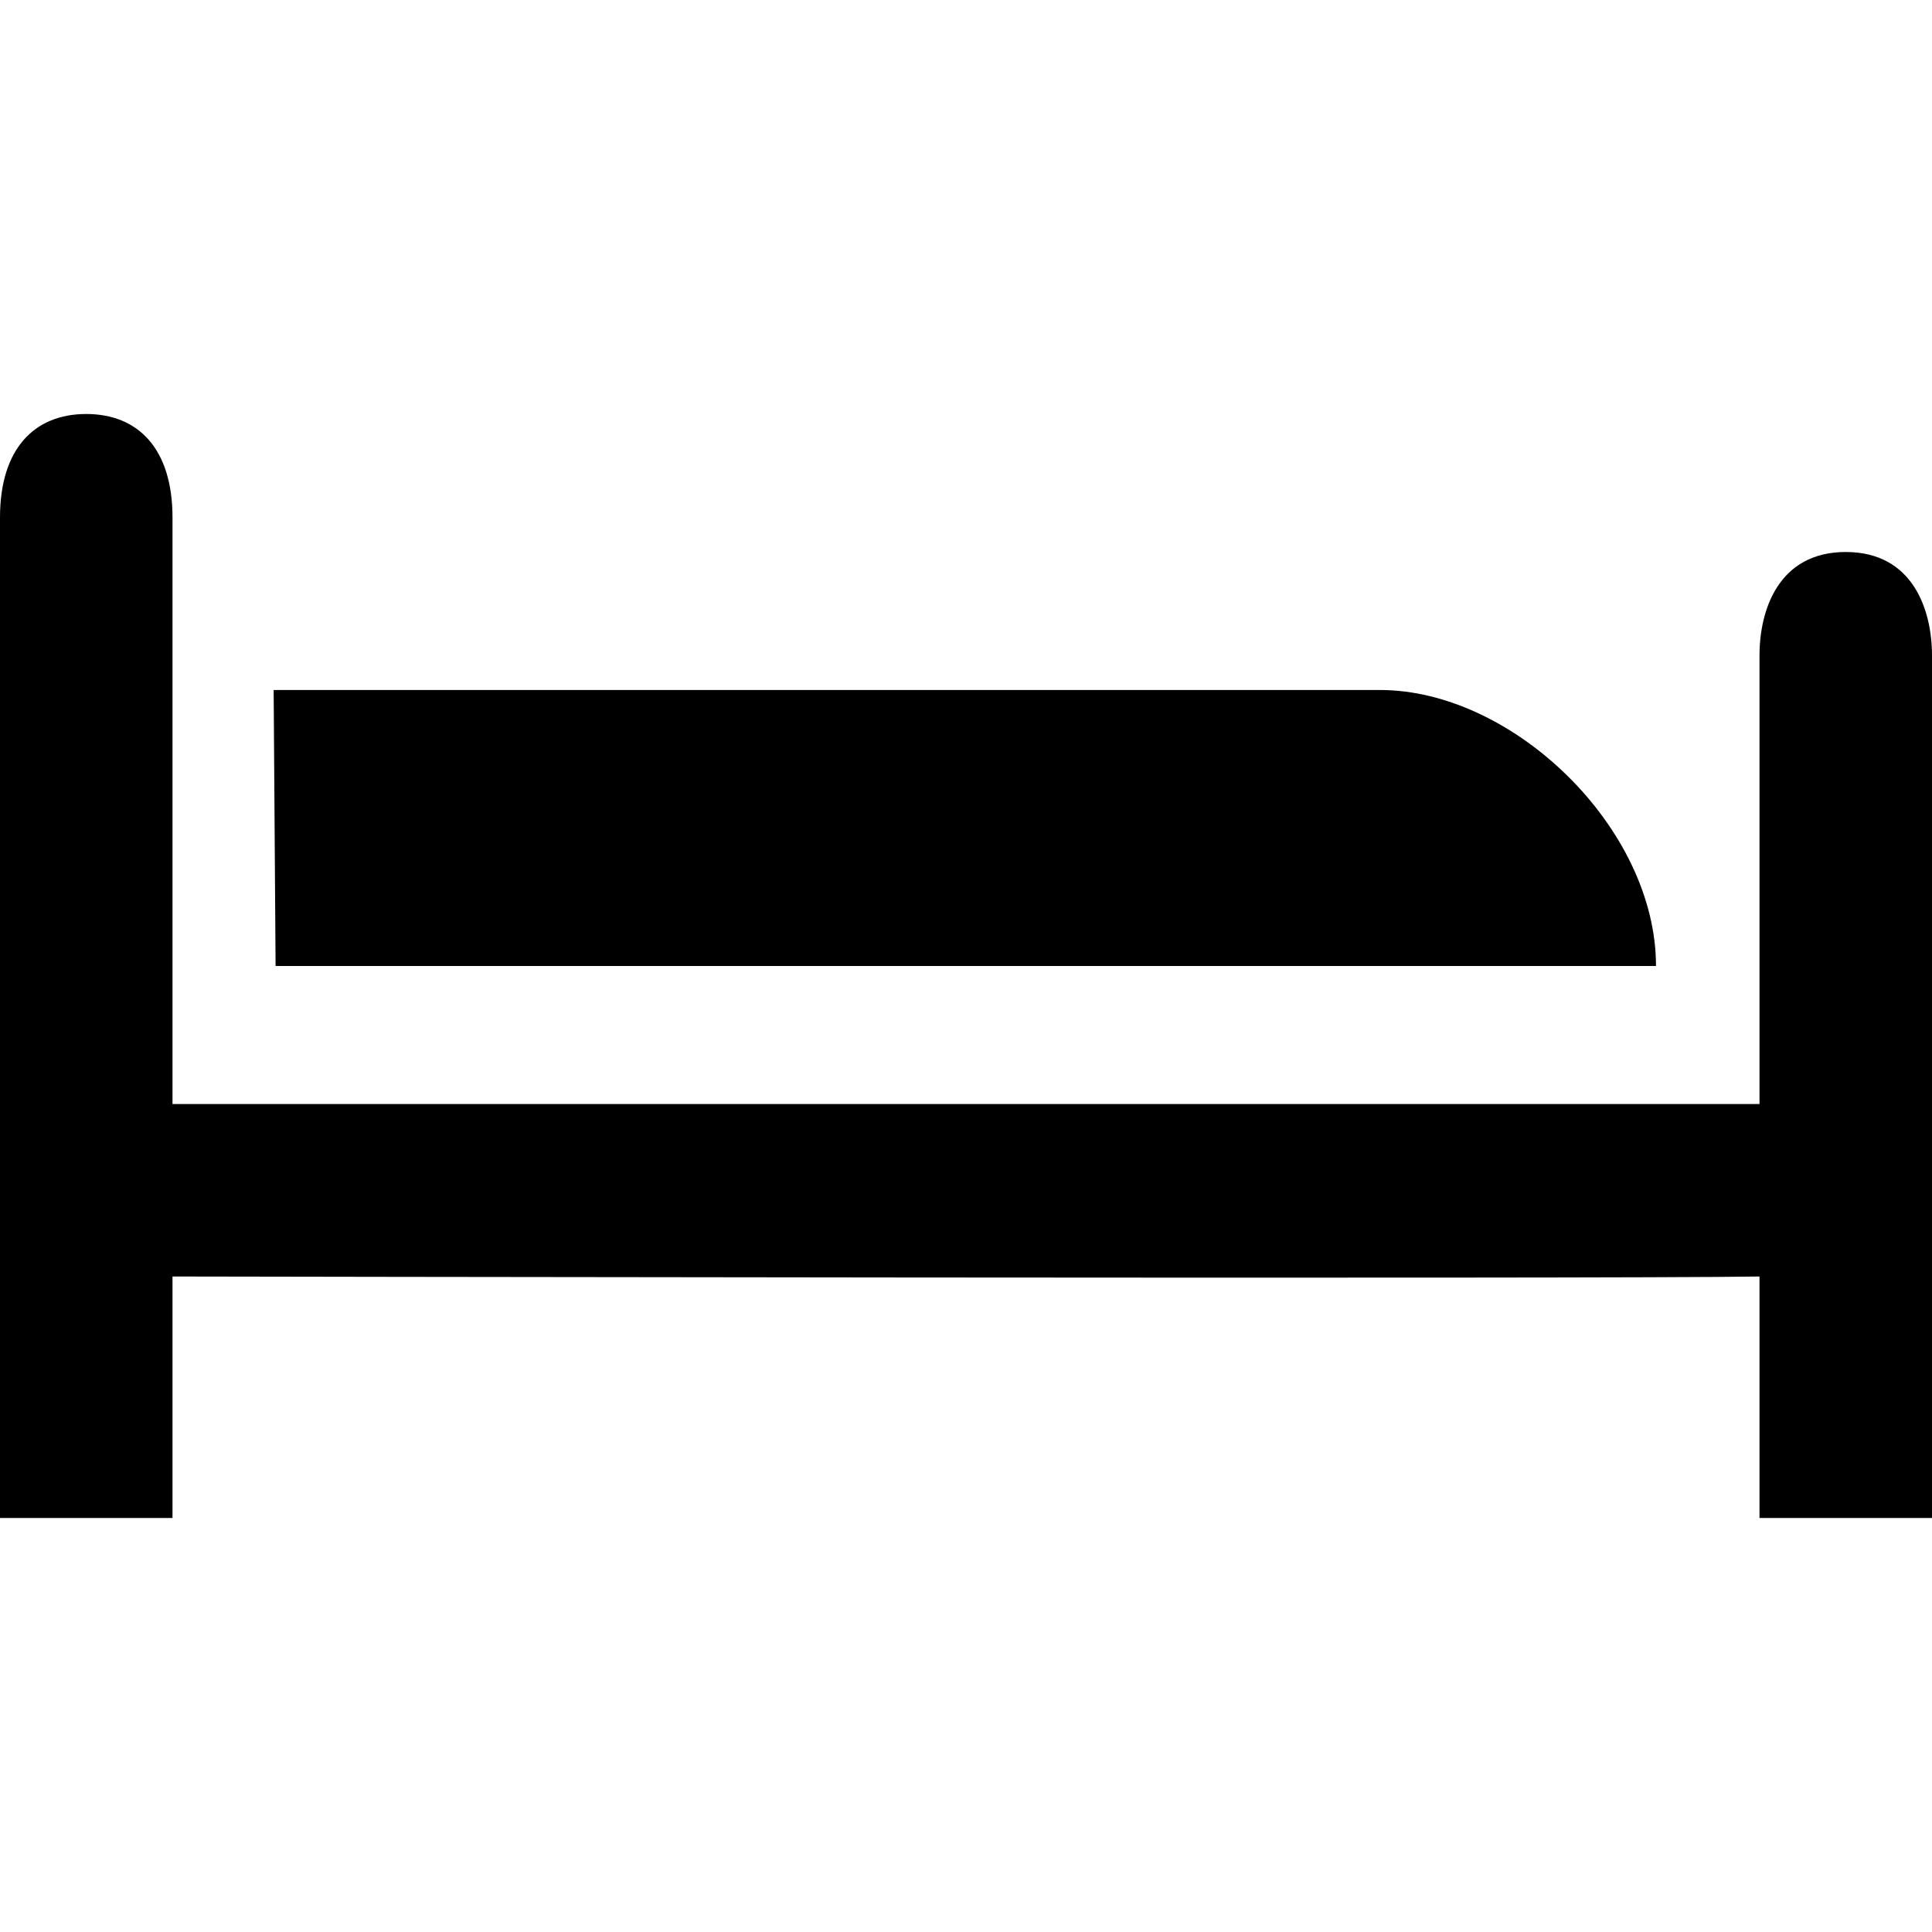
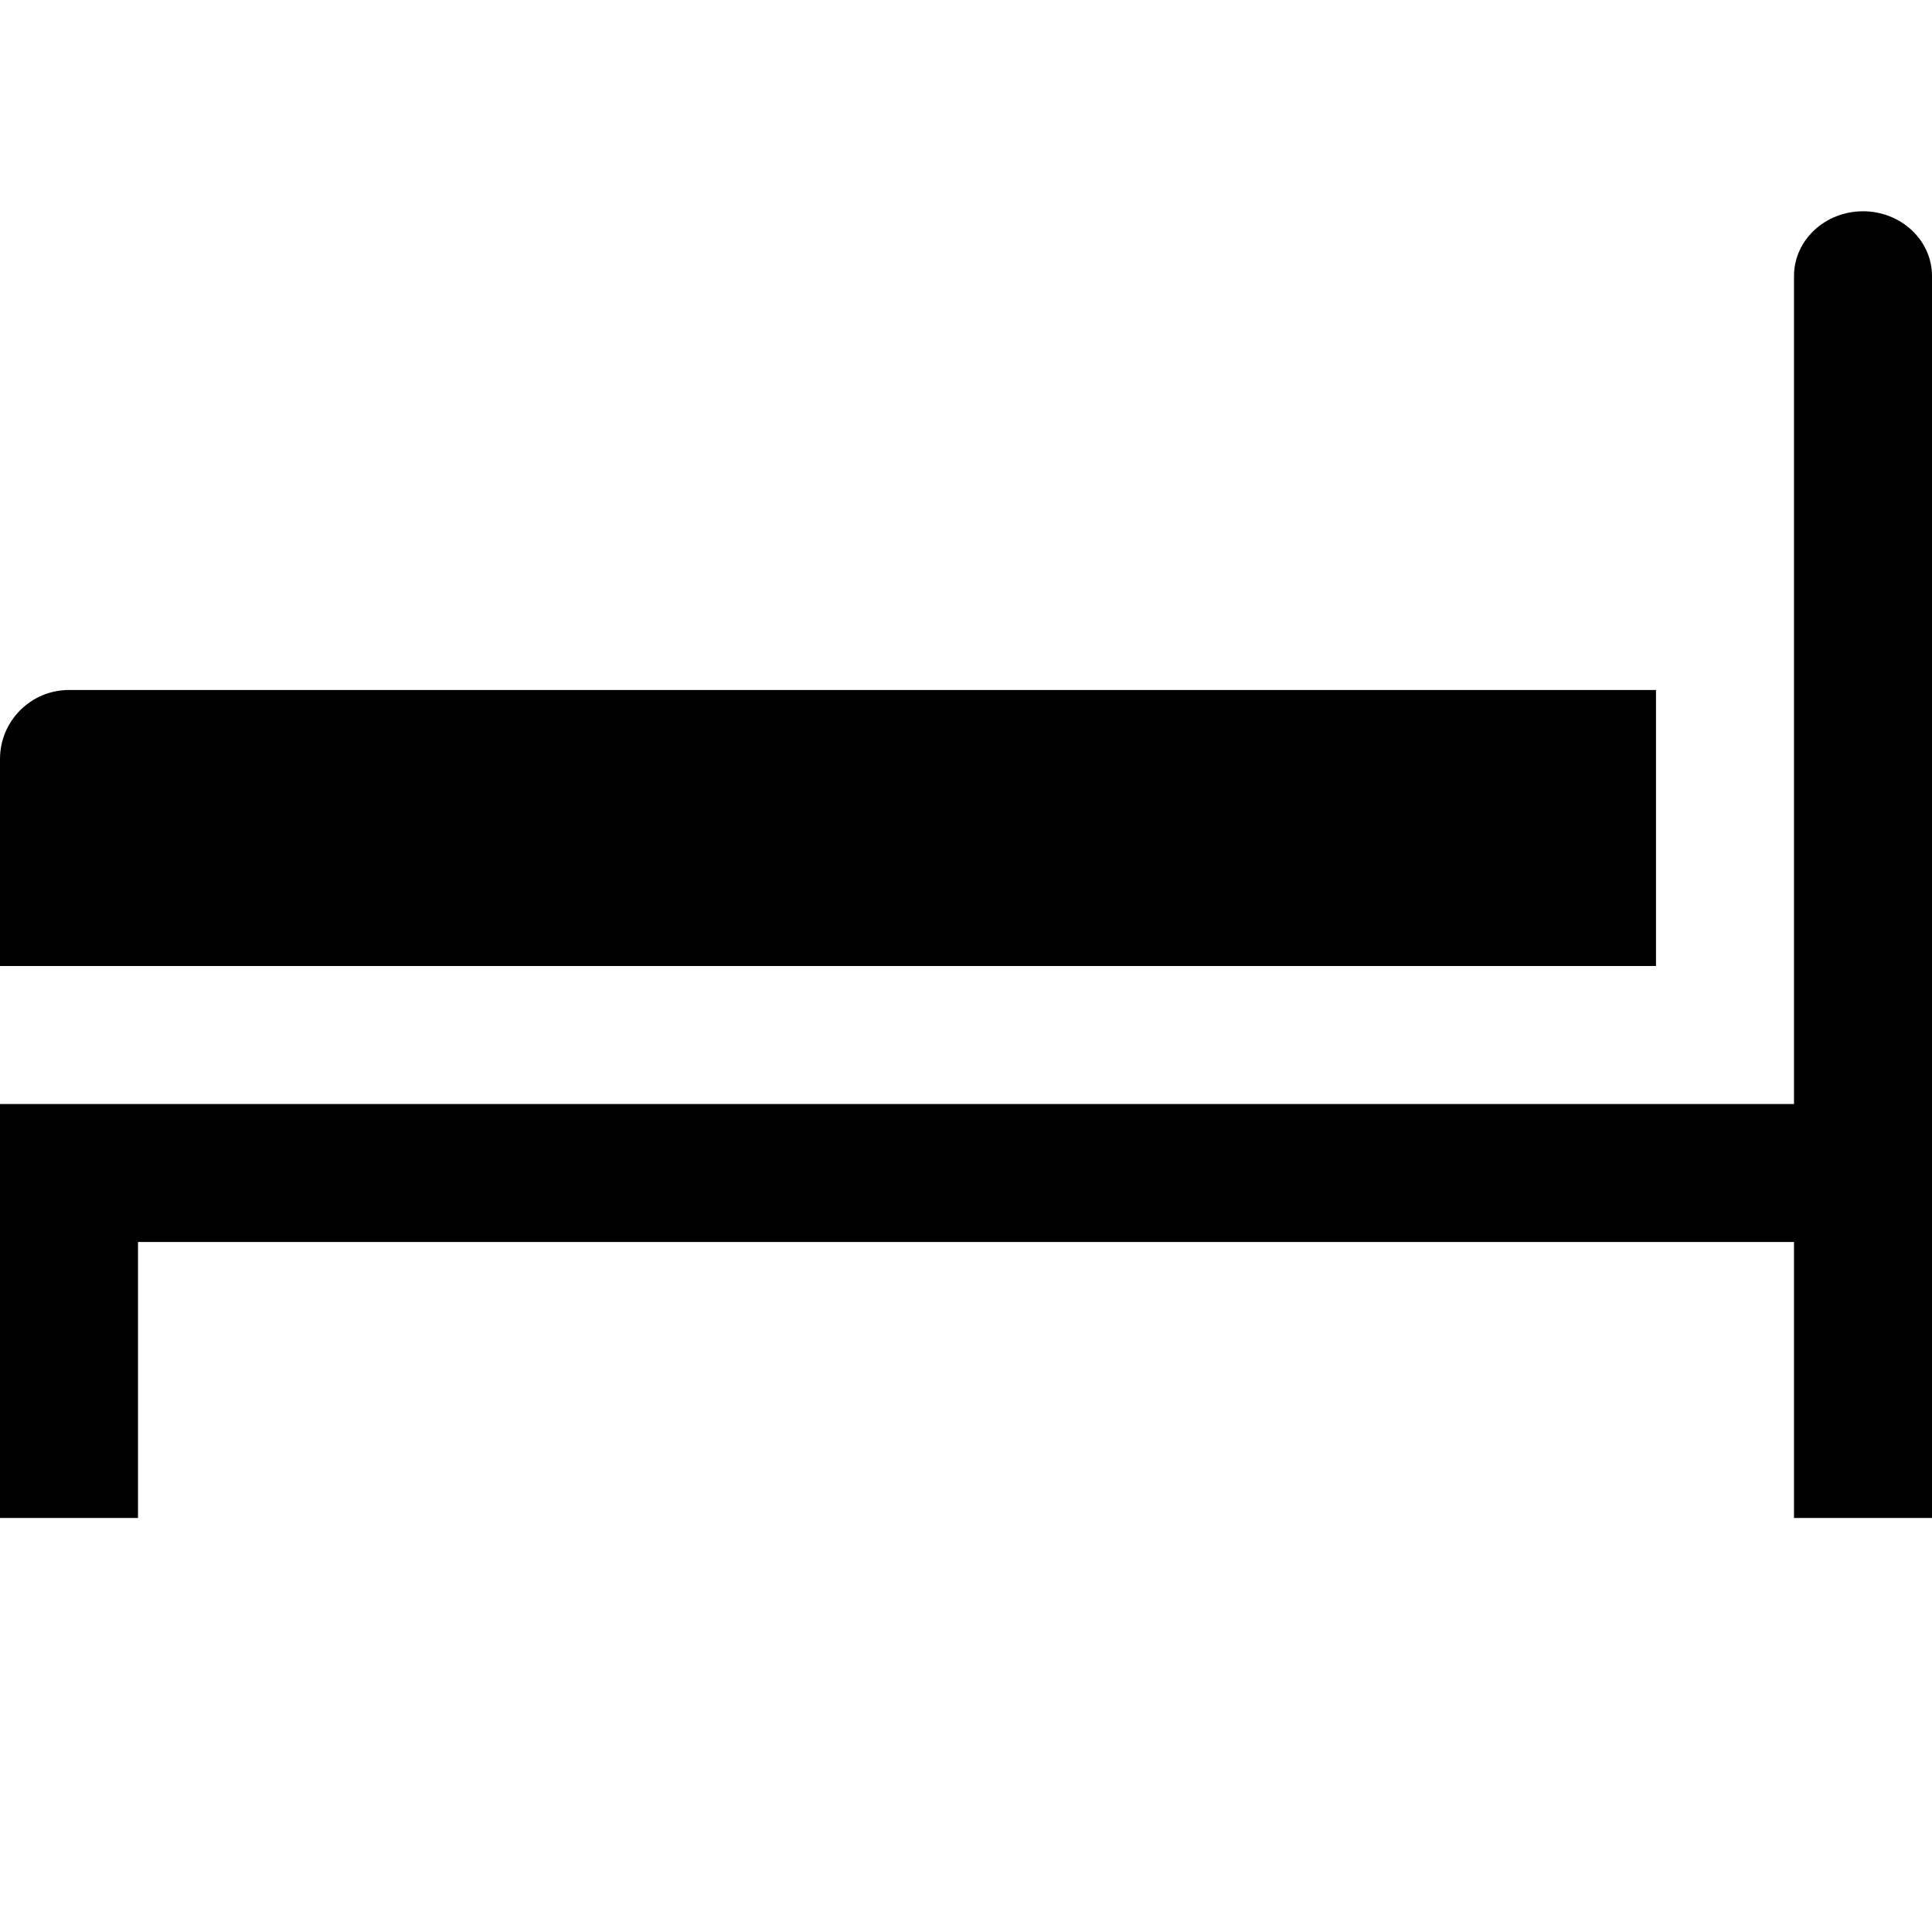
- <svg xmlns="http://www.w3.org/2000/svg" width="14" height="14" version="1.1" viewBox="-1 -1 14 14">
-   <g transform="translate(-1,-1)">
-     <path id="canvas" d="m0 0h14v14h-14z" fill="none" />
-     <path id="bed" d="m0.625 3c-0.375 0-0.625 0.25-0.625 0.75v7.25h1.25v-1.75s10.381 0.019 11.5 0v1.75h1.25v-6.25c0-0.33-0.138-0.75-0.625-0.75s-0.625 0.42-0.625 0.75v3.25h-11.5v-4.25c0-0.5-0.25-0.75-0.625-0.75zm1.389 2.556zm-0.031-0.556 0.014 2h10.003c0-1-1.036-2-2-2z" />
-   </g>
+ <svg xmlns="http://www.w3.org/2000/svg" version="1.0" x="0px" y="0px" width="14px" height="14px" viewBox="0 0 14 14">
+   <path d="M13.5,1.531C13.224,1.531,13,1.741,13,2v6H0v3h1V9h12v2h1V2C14,1.741,13.776,1.531,13.5,1.531z" />
+   <path d="M0.5,5C0.224,5,0,5.224,0,5.5V7h12V5H0.5z" />
</svg>
